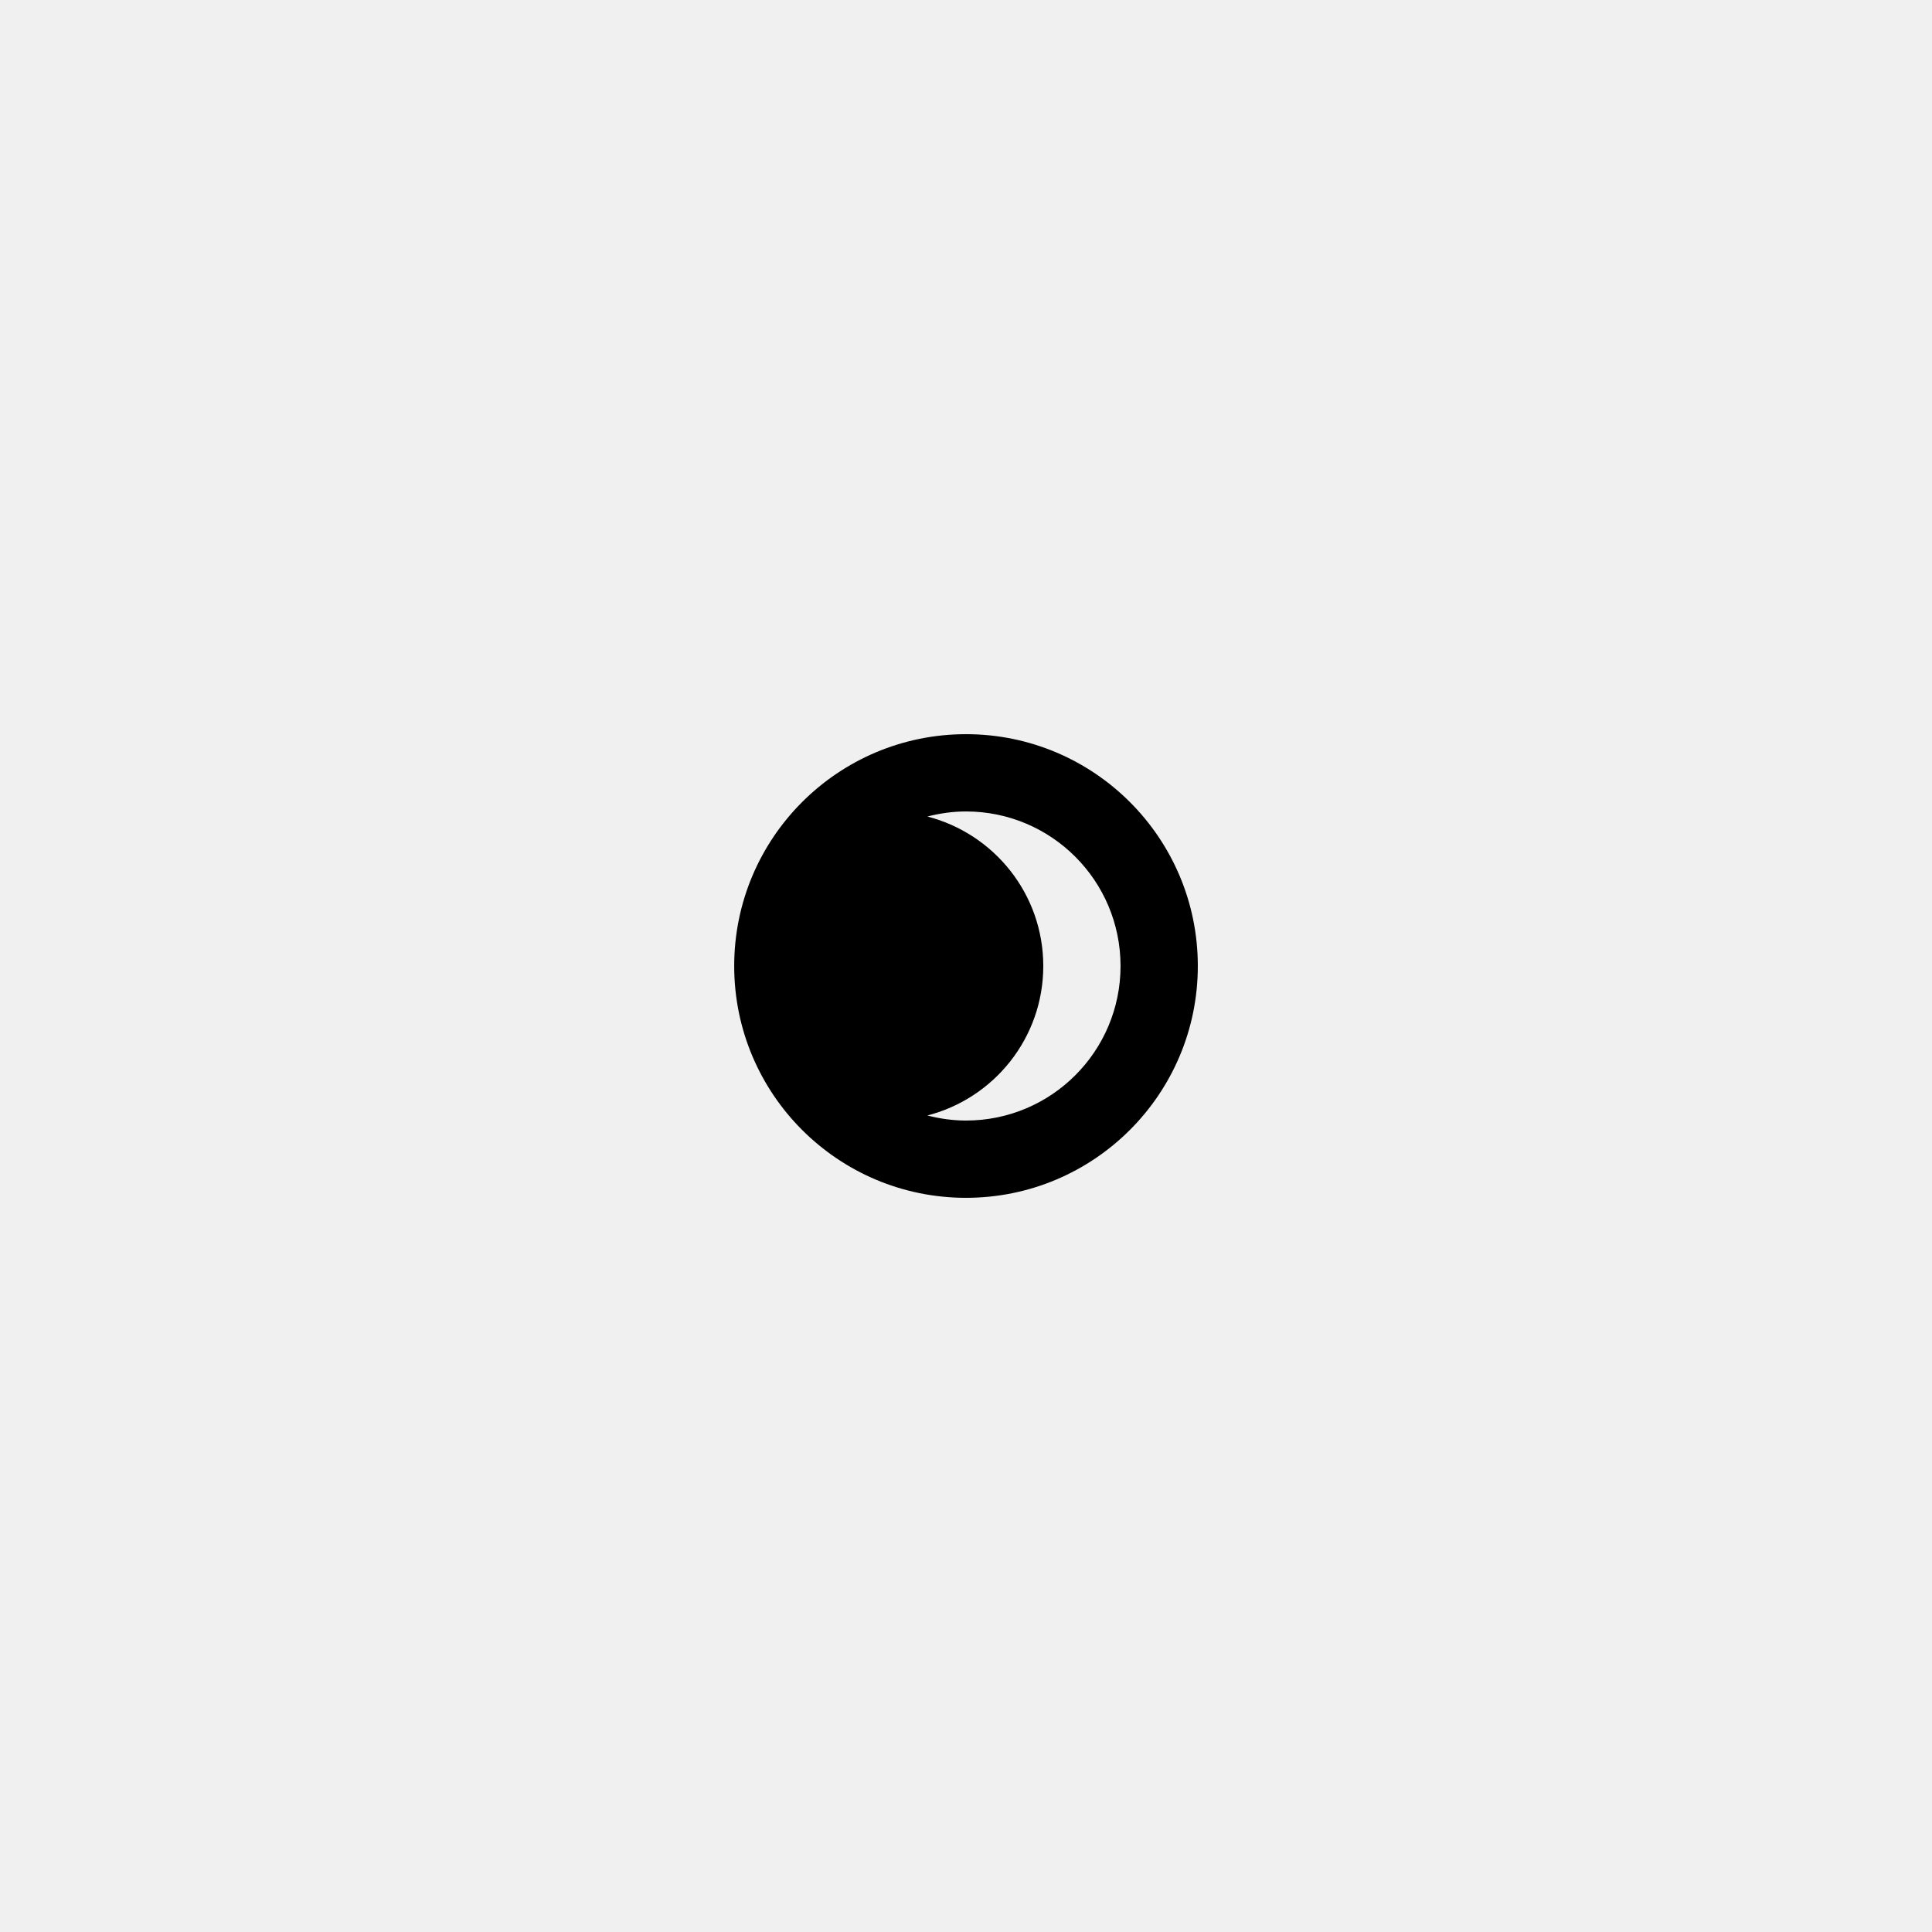
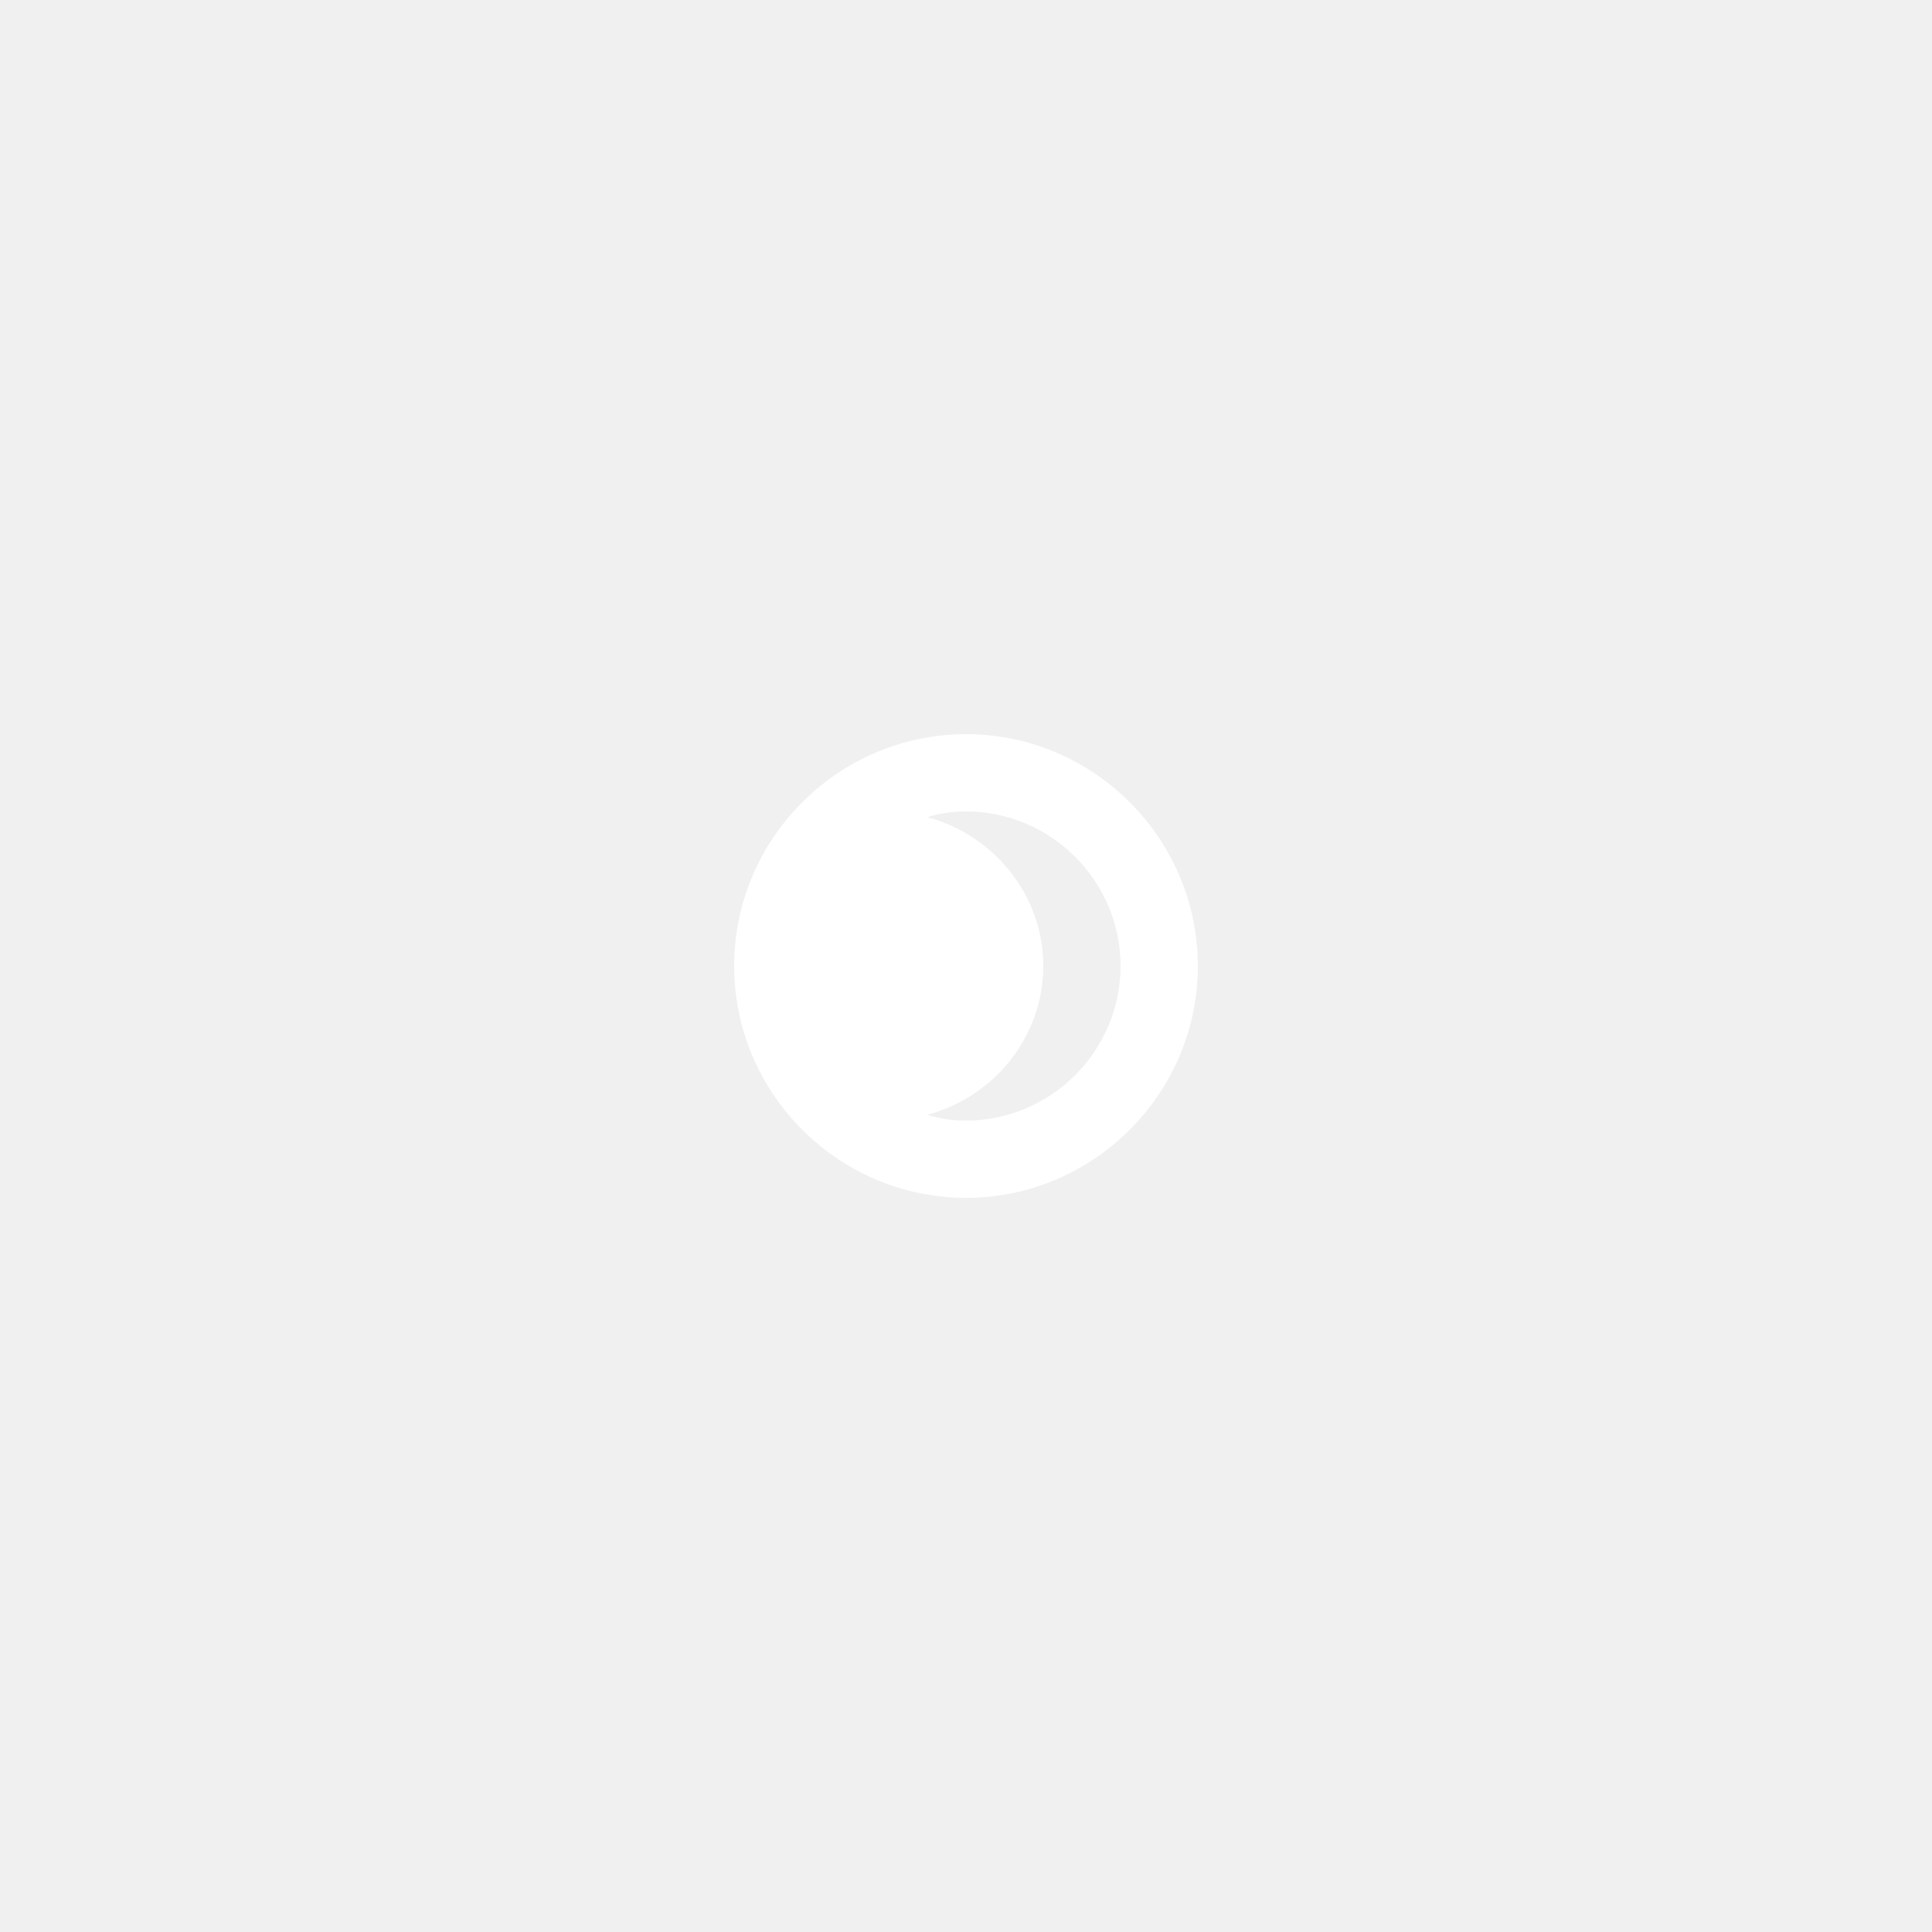
- <svg xmlns="http://www.w3.org/2000/svg" version="1.1" id="Layer_1" x="0px" y="0px" width="100px" height="100px" viewBox="0 0 100 100" enable-background="new 0 0 100 100" xml:space="preserve">
-   <path fill-rule="evenodd" clip-rule="evenodd" d="M50,61.999c6.627,0,11.999-5.373,11.999-11.998c0-6.627-5.372-12-11.999-12  c-6.626,0-11.998,5.373-11.998,12C38.002,56.626,43.374,61.999,50,61.999z M48.001,42.263c0.64-0.164,1.308-0.262,1.999-0.262  c4.418,0,7.999,3.582,7.999,8c0,4.416-3.581,7.998-7.999,7.998c-0.691,0-1.359-0.098-1.999-0.262C51.449,56.849,54,53.726,54,50.001  C54,46.274,51.449,43.153,48.001,42.263z" />
+ <svg xmlns="http://www.w3.org/2000/svg" version="1.1" id="Layer_1" x="0px" y="0px" viewBox="0 0 100 100" style="enable-background:new 0 0 100 100;" xml:space="preserve">
+   <style type="text/css">
+ 	.st0{fill-rule:evenodd;clip-rule:evenodd;fill:#FFFFFF;}
+ </style>
+   <path class="st0" d="M50,62c6.6,0,12-5.4,12-12c0-6.6-5.4-12-12-12c-6.6,0-12,5.4-12,12C38,56.6,43.4,62,50,62z M48,42.3  c0.6-0.2,1.3-0.3,2-0.3c4.4,0,8,3.6,8,8c0,4.4-3.6,8-8,8c-0.7,0-1.4-0.1-2-0.3c3.4-0.9,6-4,6-7.7C54,46.3,51.4,43.2,48,42.3z" />
</svg>
